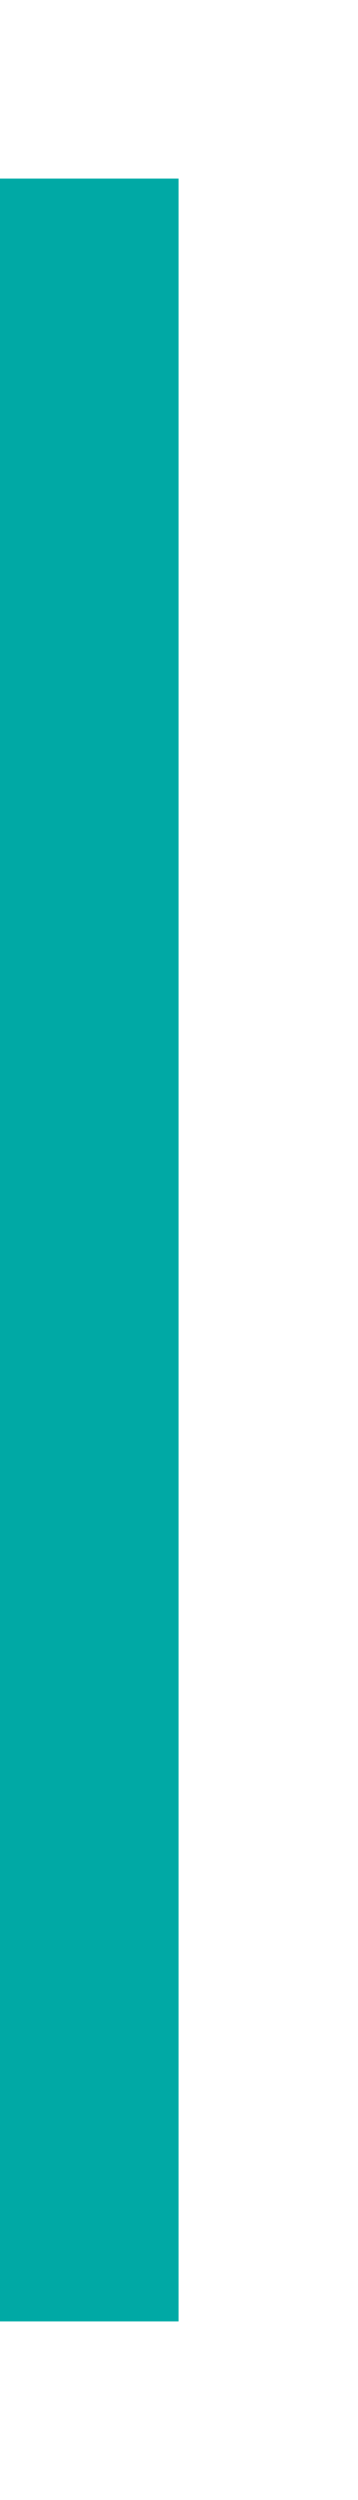
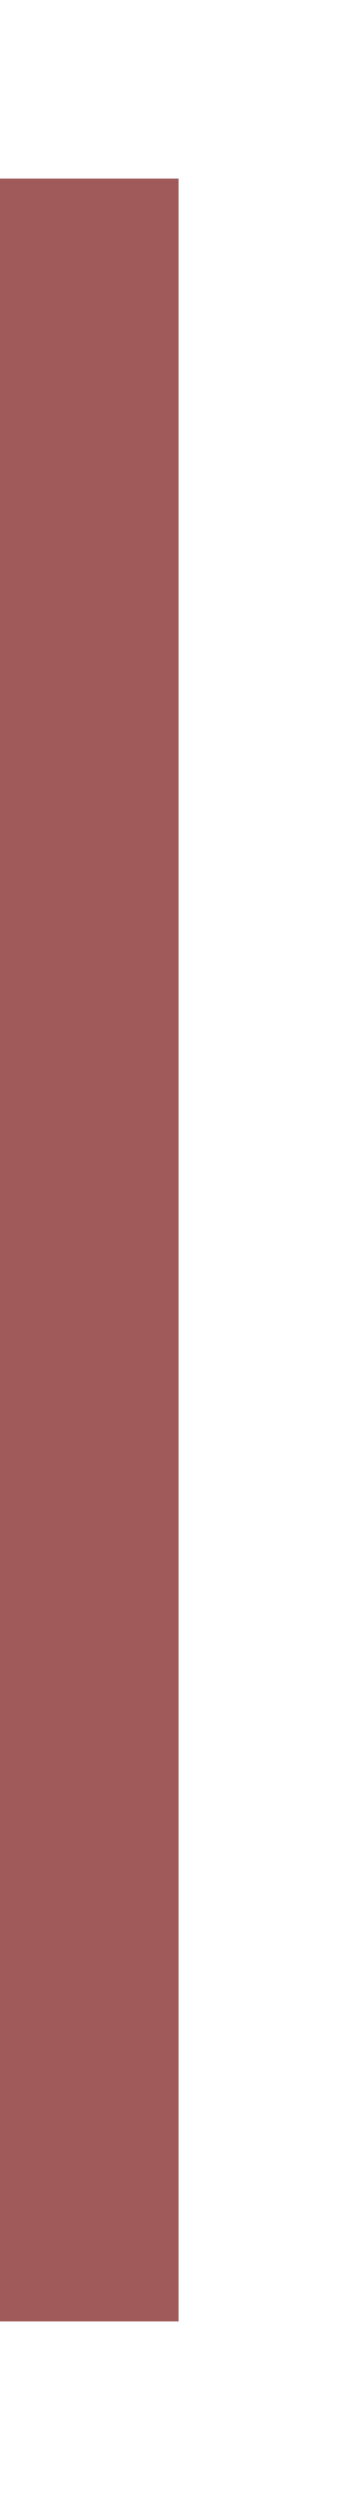
<svg xmlns="http://www.w3.org/2000/svg" xmlns:ns1="http://www.openswatchbook.org/uri/2009/osb" style="display:inline;enable-background:new" version="1.0" id="svg11300" height="28" width="4">
  <defs id="defs3">
    <linearGradient ns1:paint="solid" id="selected_bg_color">
      <stop id="stop4137" offset="0" style="stop-color:#5294e2;stop-opacity:1;" />
    </linearGradient>
  </defs>
  <g transform="translate(0,-272)" id="layer1" style="display:inline">
-     <rect transform="rotate(90)" y="-2" x="274" height="2" width="24" id="rect4270-9" style="opacity:1;fill:#00A9A5;fill-opacity:1;stroke:none" />
+     <rect transform="rotate(90)" y="-2" x="274" height="2" width="24" id="rect4270-9" style="opacity:1;fill:#a05a5a;fill-opacity:1;stroke:none" />
  </g>
</svg>
